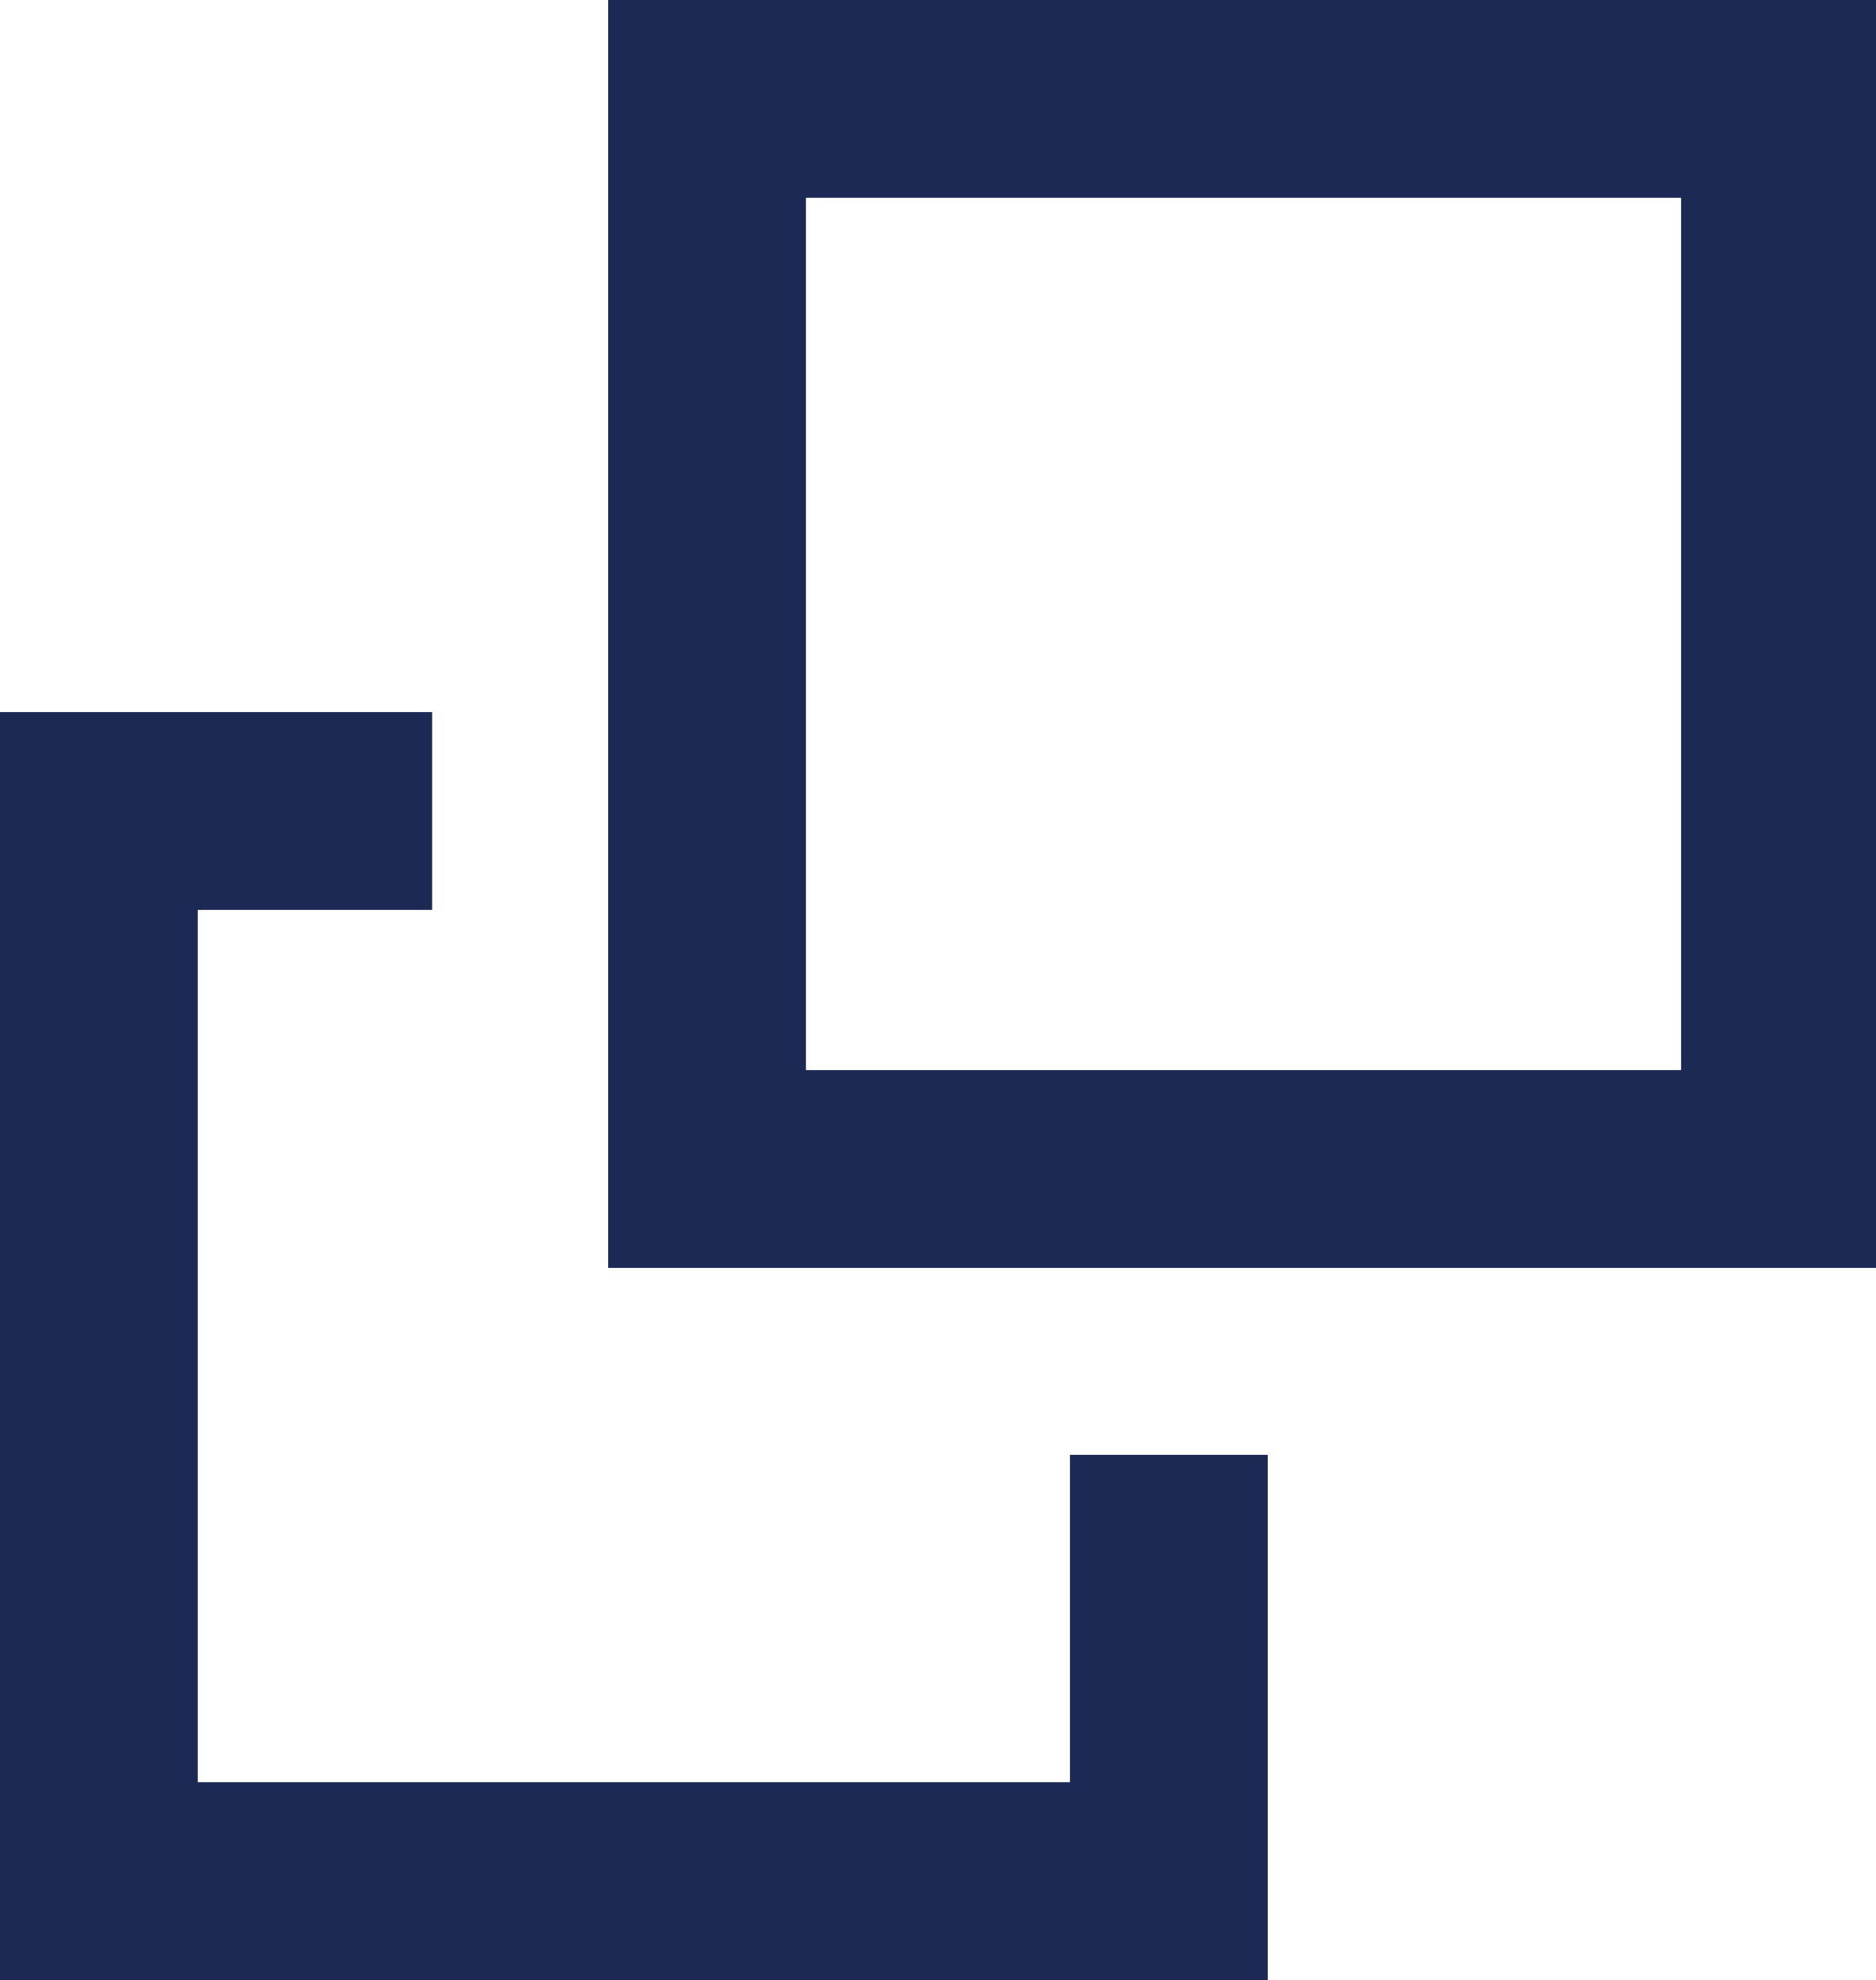
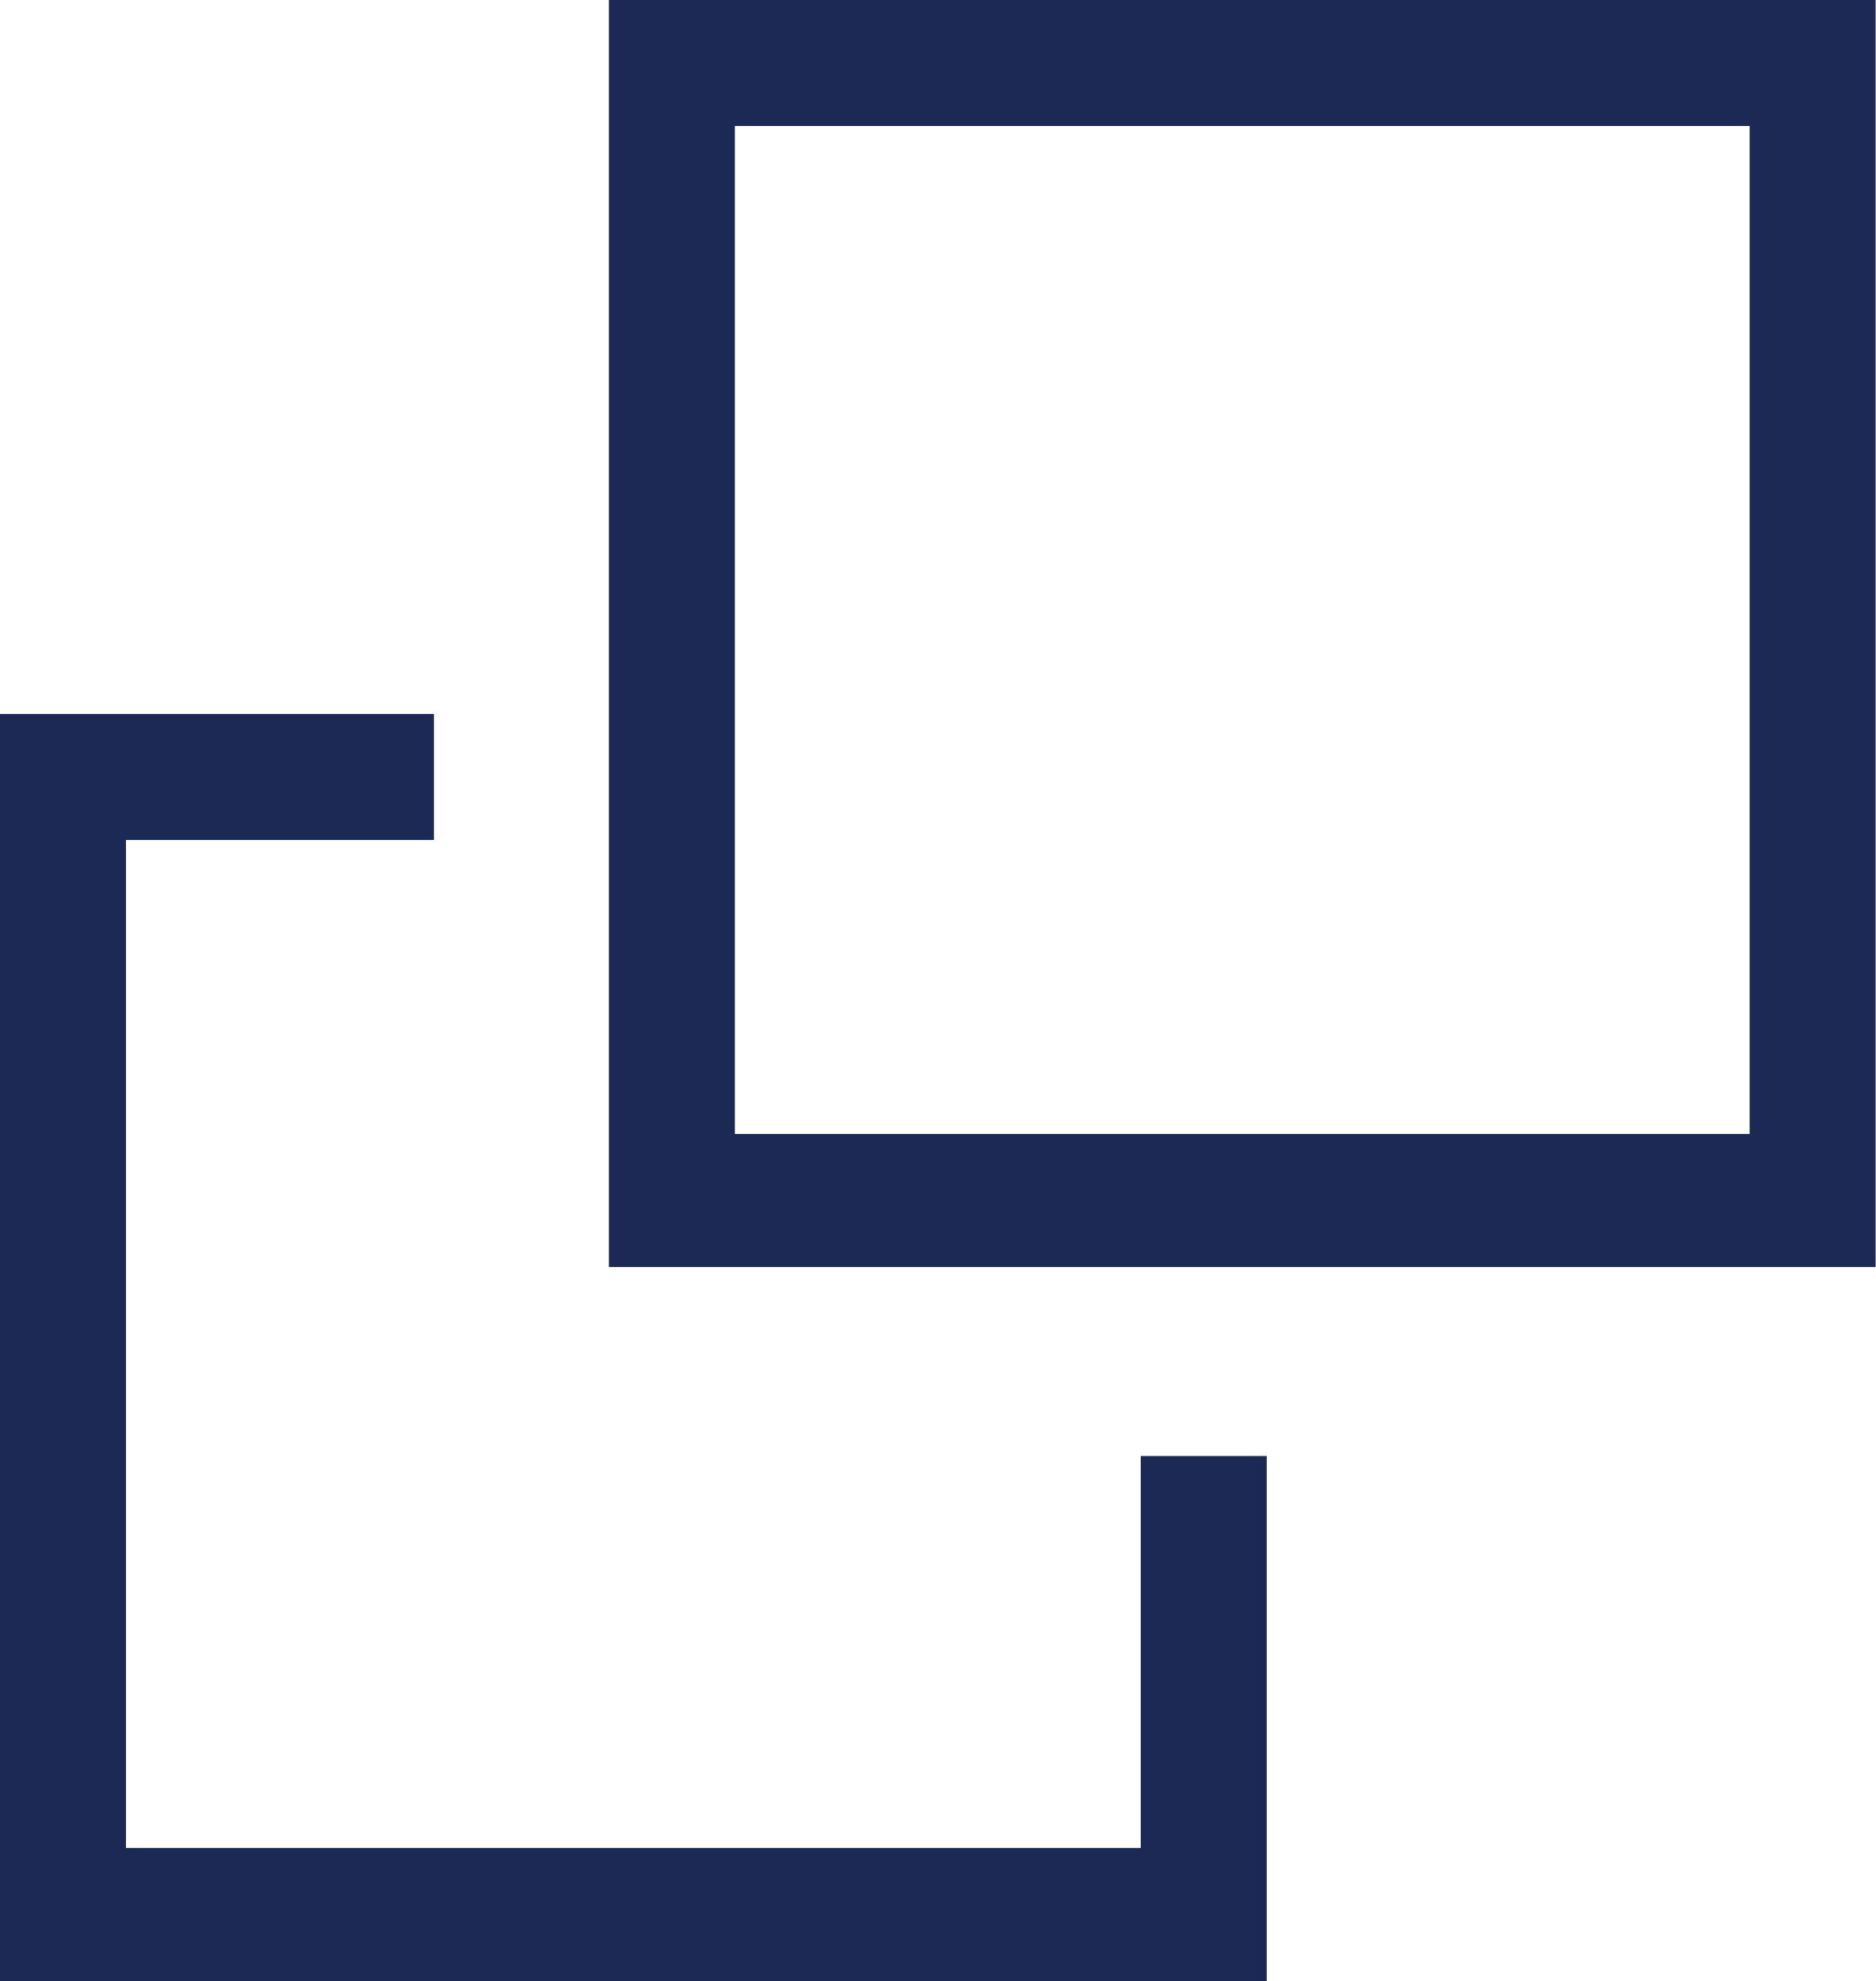
- <svg xmlns="http://www.w3.org/2000/svg" viewBox="0 0 18.97 20.02">
-   <defs>
-     <style>.cls-1{fill:#1c2955;}</style>
-   </defs>
-   <g id="レイヤー_2" data-name="レイヤー 2">
-     <g id="レイヤー_1-2" data-name="レイヤー 1">
-       <path class="cls-1" d="M17,2v8.82H8.15V2H17m2-2H6.15V12.82H19V0Z" />
-       <polygon class="cls-1" points="10.82 18.02 2 18.02 2 9.2 4.37 9.2 4.37 7.2 0 7.2 0 20.02 12.82 20.02 12.82 14.71 10.82 14.71 10.82 18.02" />
+ <svg xmlns="http://www.w3.org/2000/svg" version="1.1" id="レイヤー_1" x="0px" y="0px" viewBox="0 0 26.8 28.3" style="enable-background:new 0 0 26.8 28.3;" xml:space="preserve">
+   <style type="text/css">
+ 	.st0{fill:#1C2955;}
+ </style>
+   <g id="レイヤー_2_00000067197184692370457990000009394053742867201408_">
+     <g id="レイヤー_1-2">
+       <path class="st0" d="M25,1.8v14.4H10.5V1.8H24 M26.8,0H8.7v18.1h18.1V0z" />
+       <polygon class="st0" points="16.3,26.4 1.8,26.4 1.8,12 6.2,12 6.2,10.2 0,10.2 0,28.3 18.1,28.3 18.1,20.8 16.3,20.8   " />
    </g>
  </g>
</svg>
